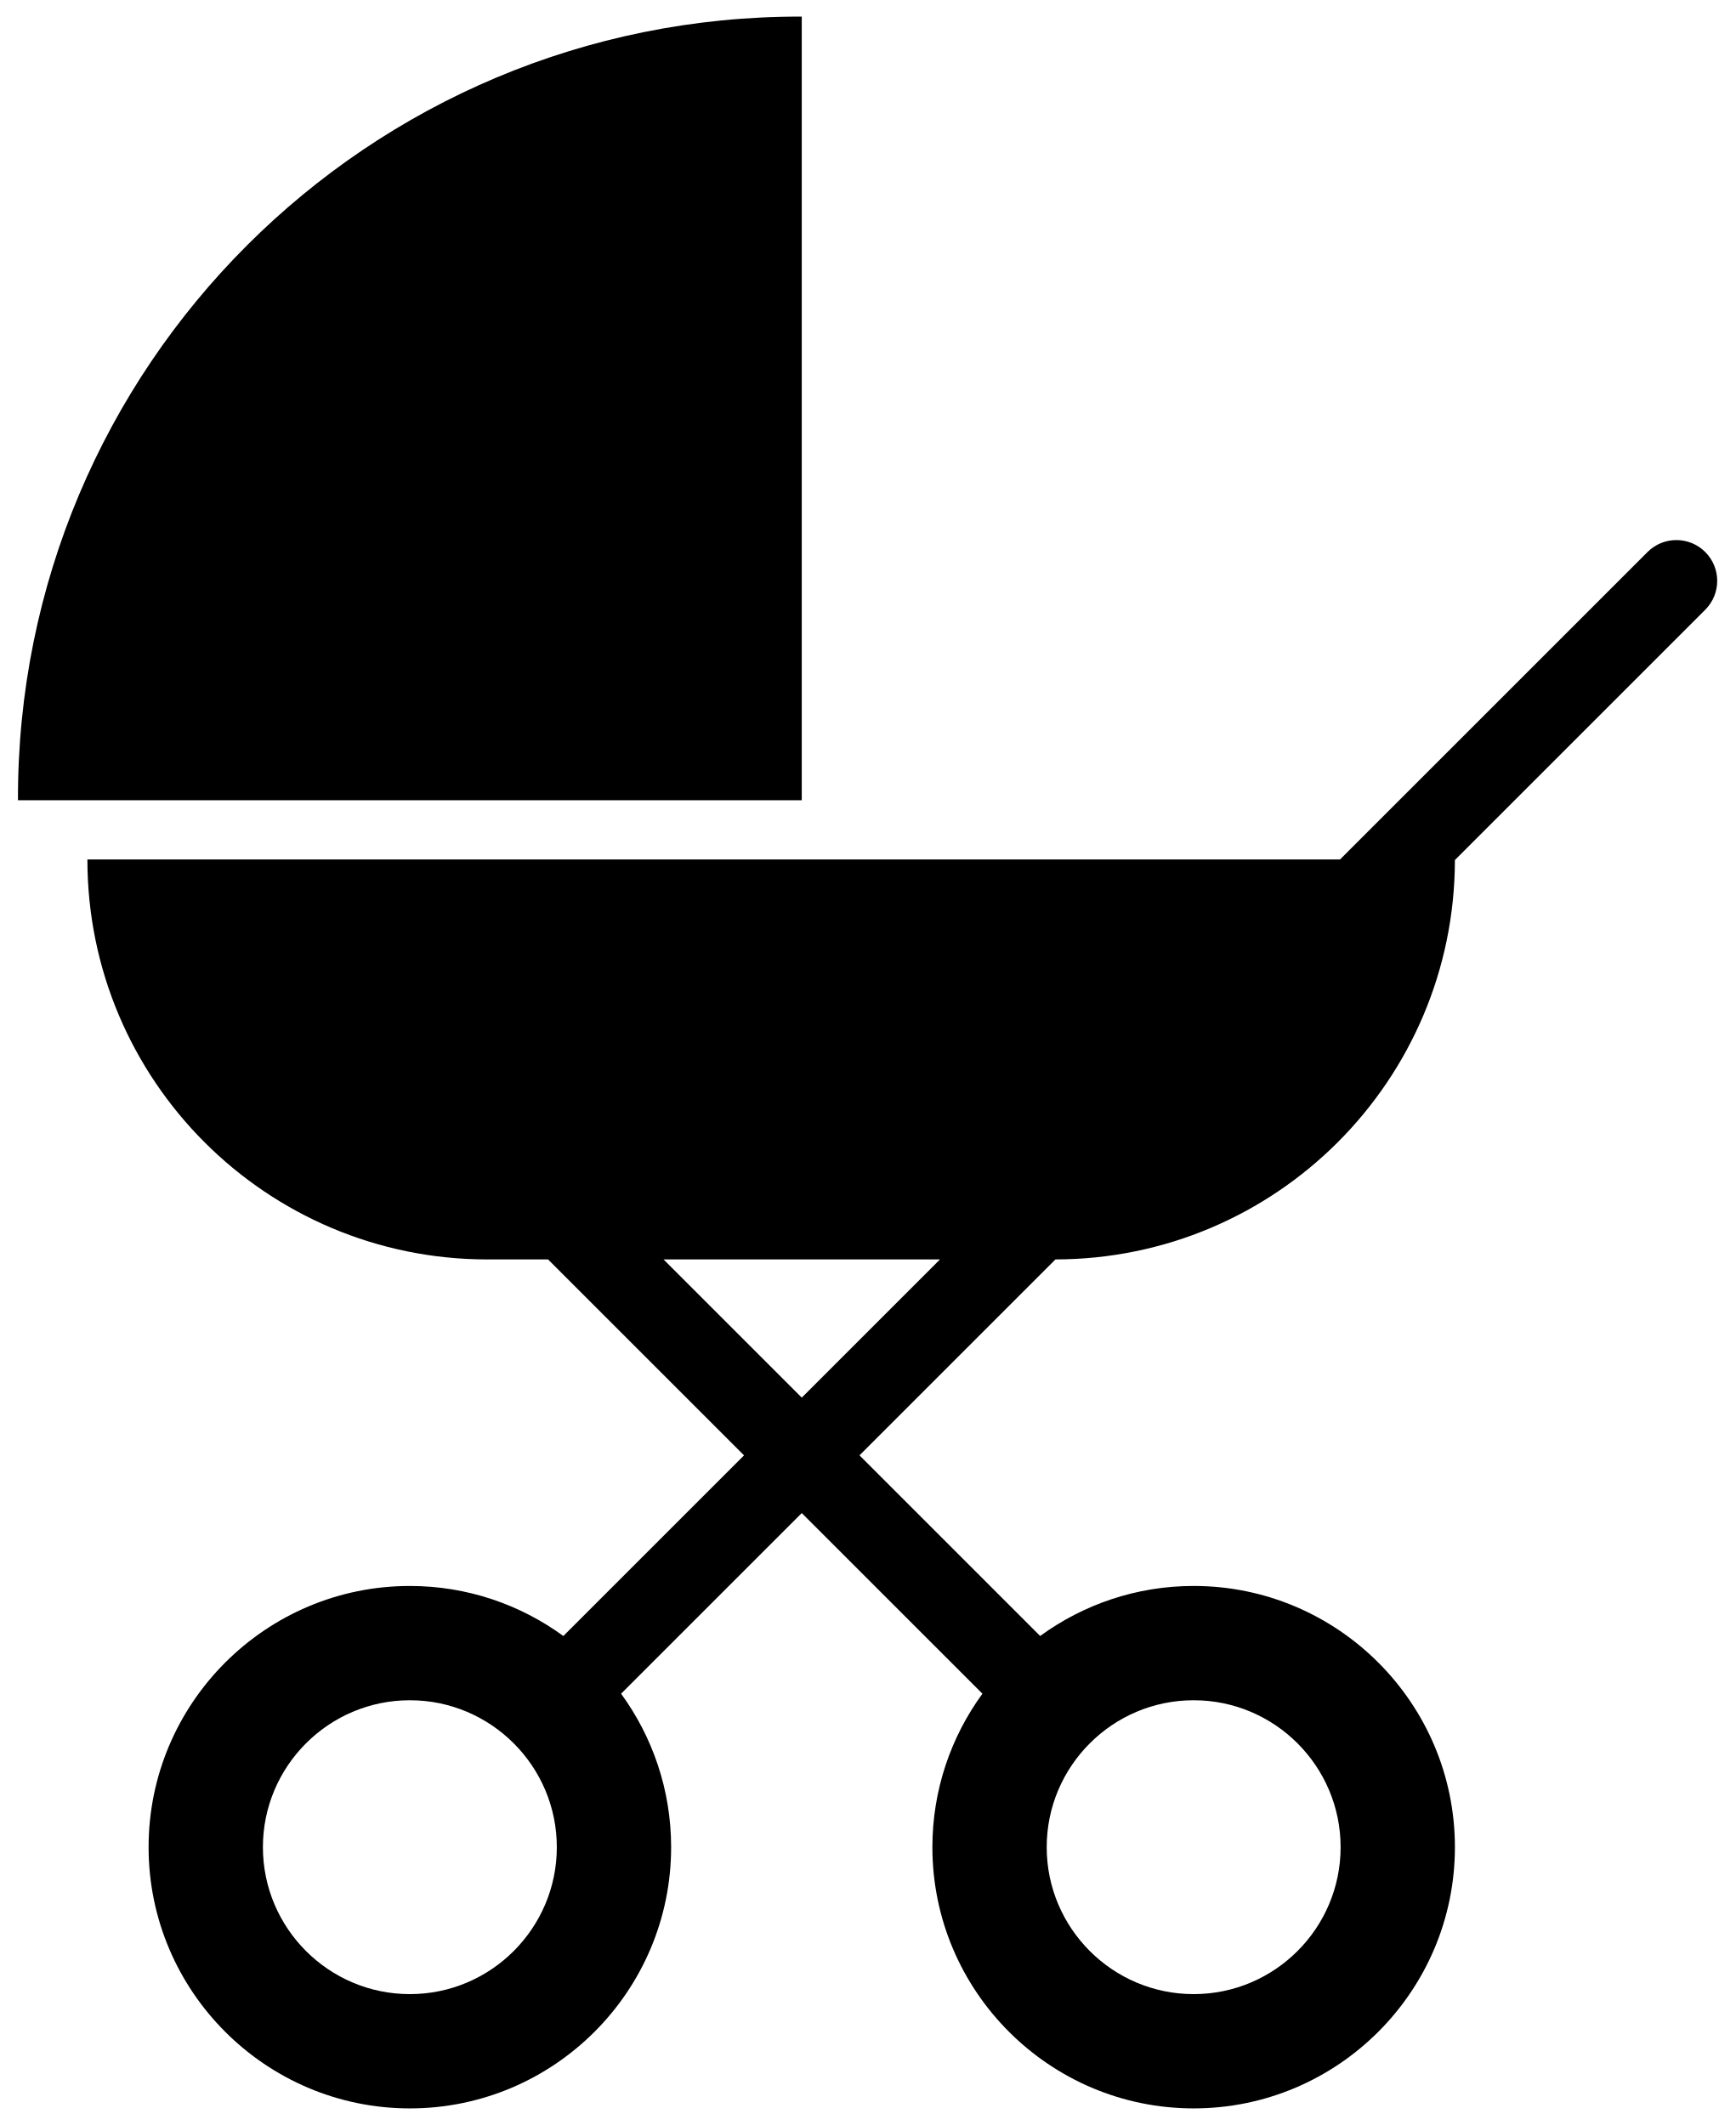
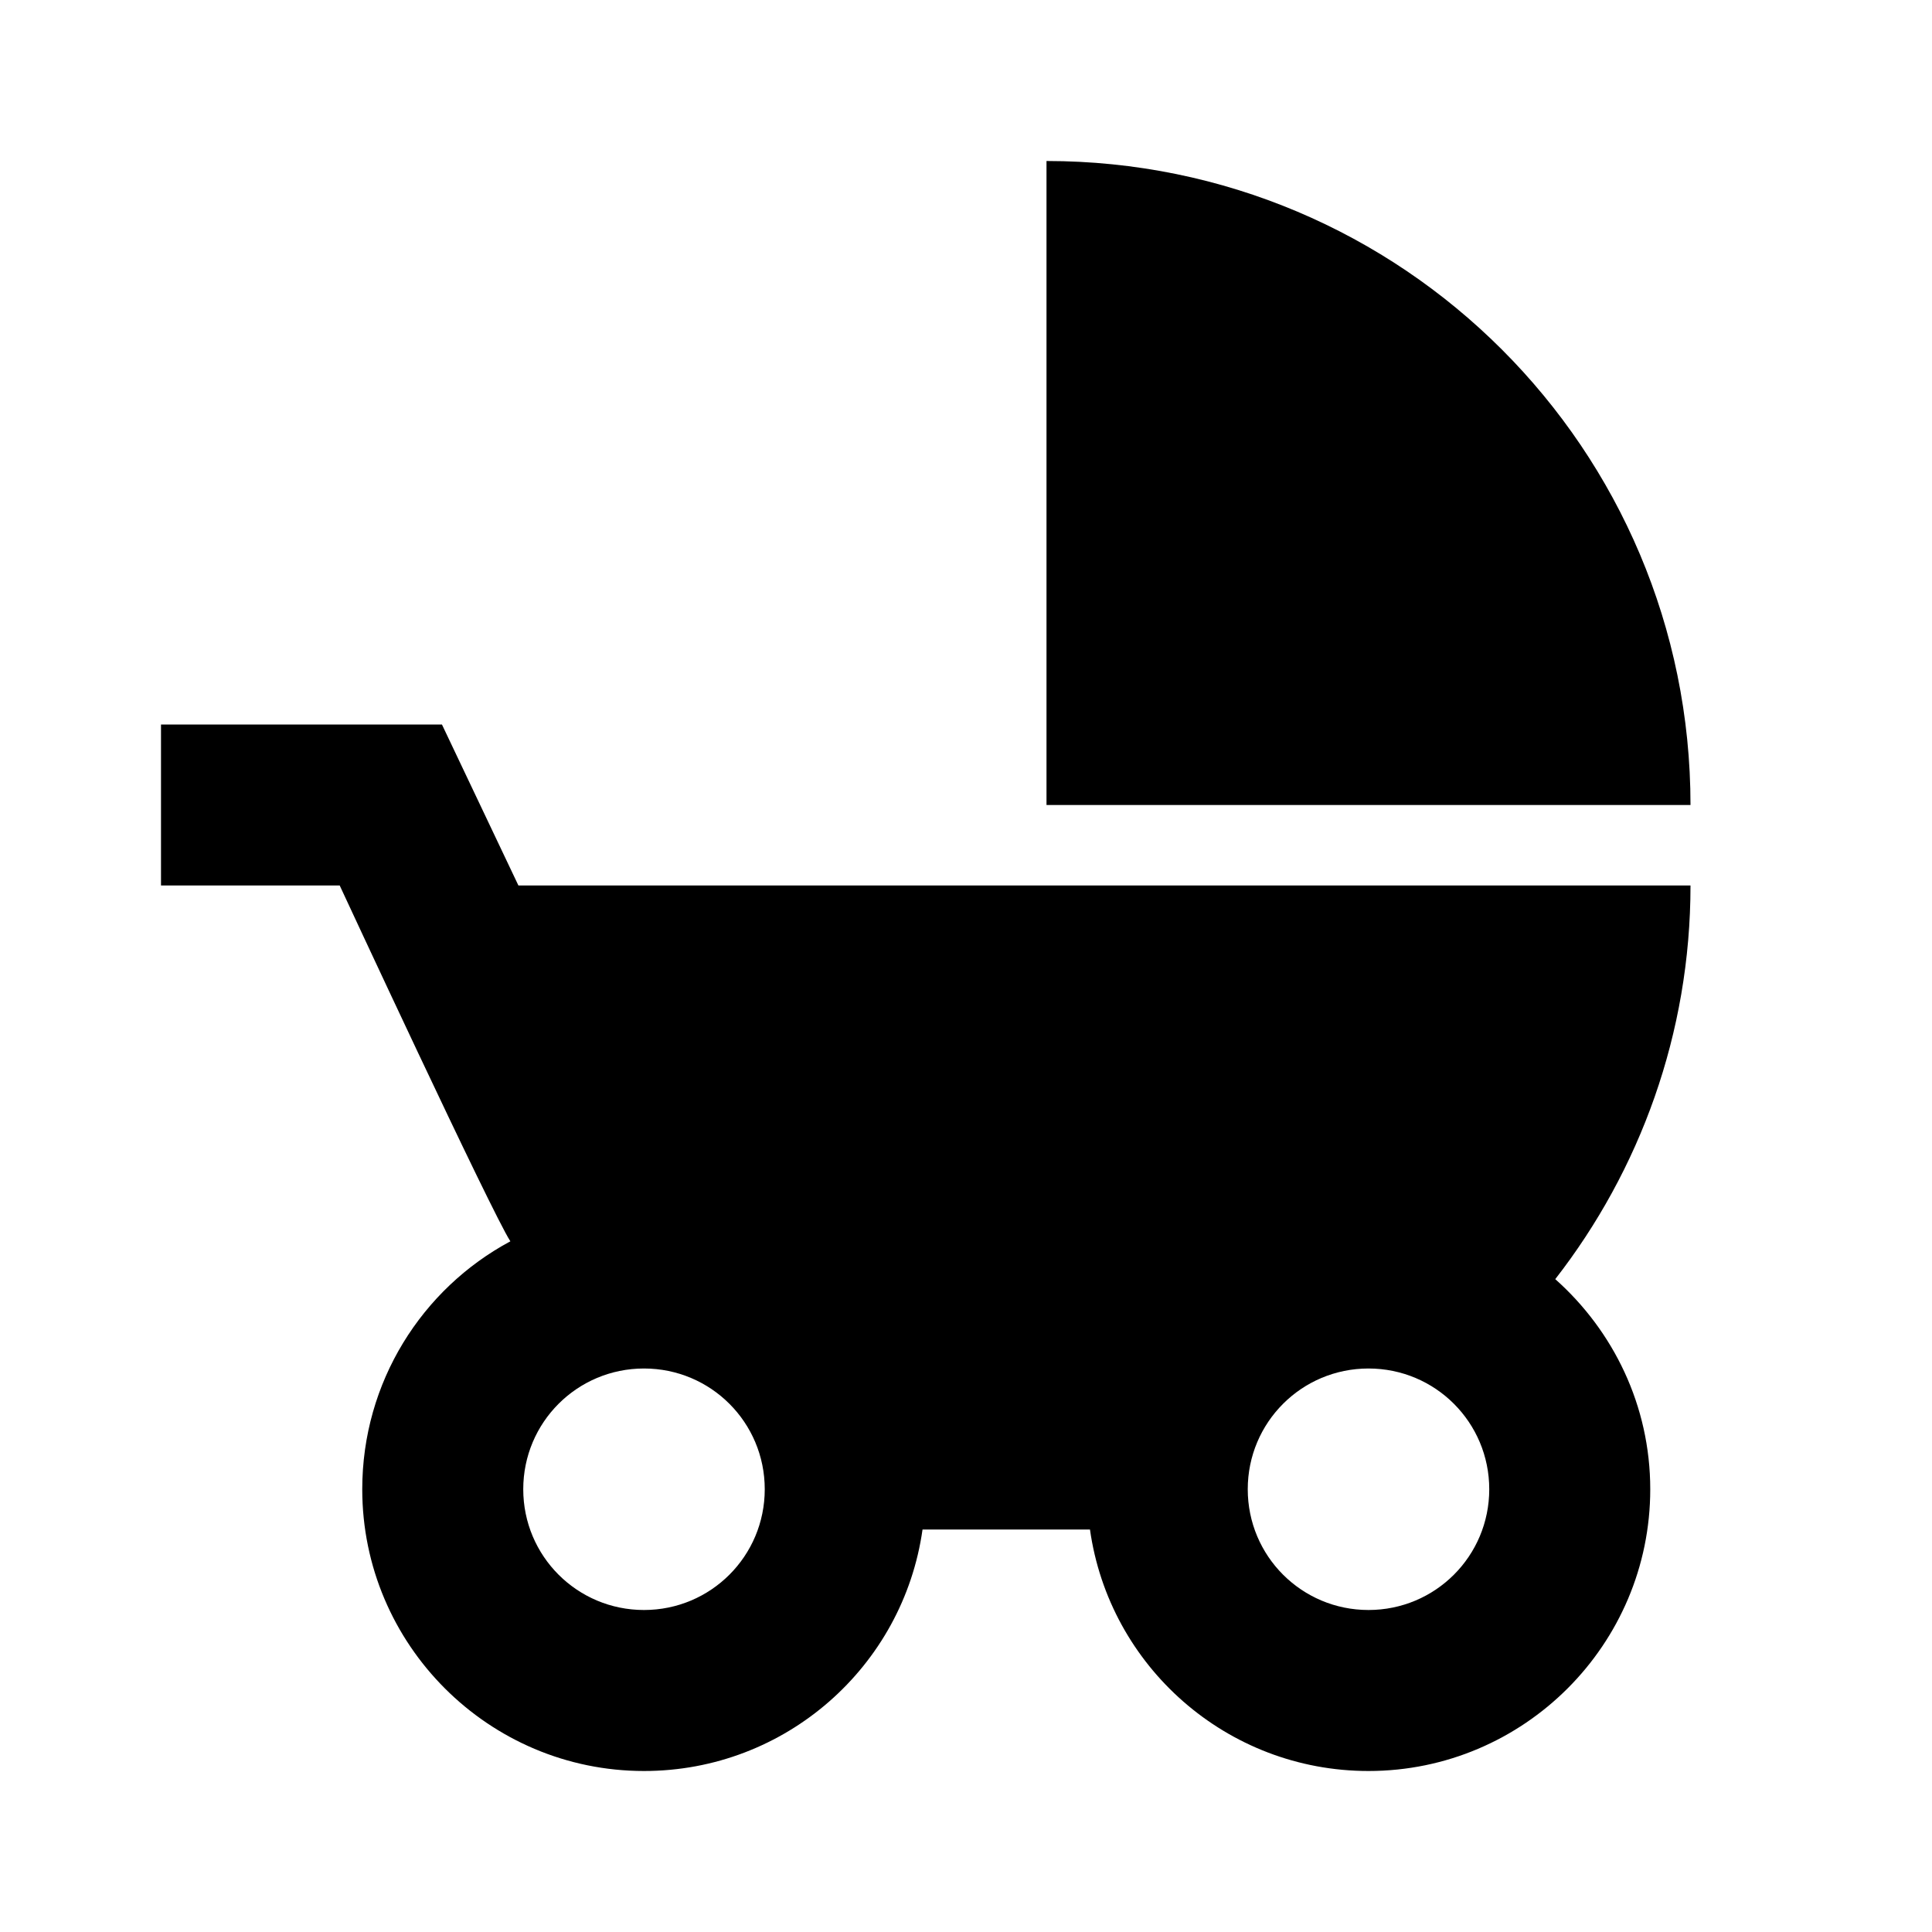
- <svg version="1.1" id="Layer_1" x="0px" y="0px" width="209px" height="256px" viewBox="0 0 209 256" enable-background="new 0 0 209 256" xml:space="preserve">
-   <path d="M96.571,96.408V2.003C96.57,2.002,96.569,2.001,96.568,2C44.367,1.858,2.021,44.204,2.164,96.405  c0.001,0.001,0.002,0.002,0.003,0.003H96.571z M127.129,151.723c26.556-0.039,48.075-21.558,48.114-48.114l30.153-30.153  c1.921-1.92,1.921-5.034,0-6.954c-1.919-1.92-5.034-1.92-6.953,0l-37.036,37.036H10.527c0,26.613,21.574,48.187,48.187,48.187h7.302  l23.602,23.602l-21.762,21.762c-5.195-3.786-11.583-6.027-18.489-6.027c-17.352,0-31.469,14.117-31.469,31.469  S32.015,254,49.368,254s31.469-14.117,31.469-31.469c0-6.905-2.241-13.294-6.027-18.489l21.762-21.762l21.761,21.761  c-3.786,5.195-6.027,11.584-6.027,18.489c0,17.352,14.117,31.469,31.469,31.469s31.469-14.117,31.469-31.469  s-14.117-31.469-31.469-31.469c-6.905,0-13.294,2.241-18.489,6.027l-21.761-21.762L127.129,151.723z M49.368,240.232  c-9.761,0-17.701-7.941-17.701-17.701s7.941-17.701,17.701-17.701s17.701,7.941,17.701,17.701S59.128,240.232,49.368,240.232z   M161.477,222.531c0,9.76-7.941,17.701-17.701,17.701c-9.76,0-17.701-7.941-17.701-17.701s7.941-17.701,17.701-17.701  C153.535,204.829,161.477,212.771,161.477,222.531z M79.923,151.725h33.297l-16.648,16.648L79.923,151.725z" />
+ <svg xmlns="http://www.w3.org/2000/svg" height="24px" viewBox="0 0 24 24" width="24px">
+   <path d="M0 0h24v24H0z" fill="none" />
+   <path d="M13 2v8h8c0-4.42-3.58-8-8-8zm6.32 13.89C20.37 14.54 21 12.84 21 11H6.44l-.95-2H2v2h2.22s1.89 4.07 2.12 4.42c-1.1.59-1.84 1.75-1.84 3.08C4.5 20.43 6.07 22 8 22c1.76 0 3.22-1.3 3.46-3h2.08c.24 1.7 1.7 3 3.46 3 1.93 0 3.5-1.57 3.5-3.5 0-1.04-.46-1.97-1.18-2.61zM8 20c-.83 0-1.5-.67-1.5-1.5S7.17 17 8 17s1.5.67 1.5 1.5S8.83 20 8 20zm9 0c-.83 0-1.5-.67-1.5-1.5S16.17 17 17 17s1.5.67 1.5 1.5S17.83 20 17 20z" />
</svg>
